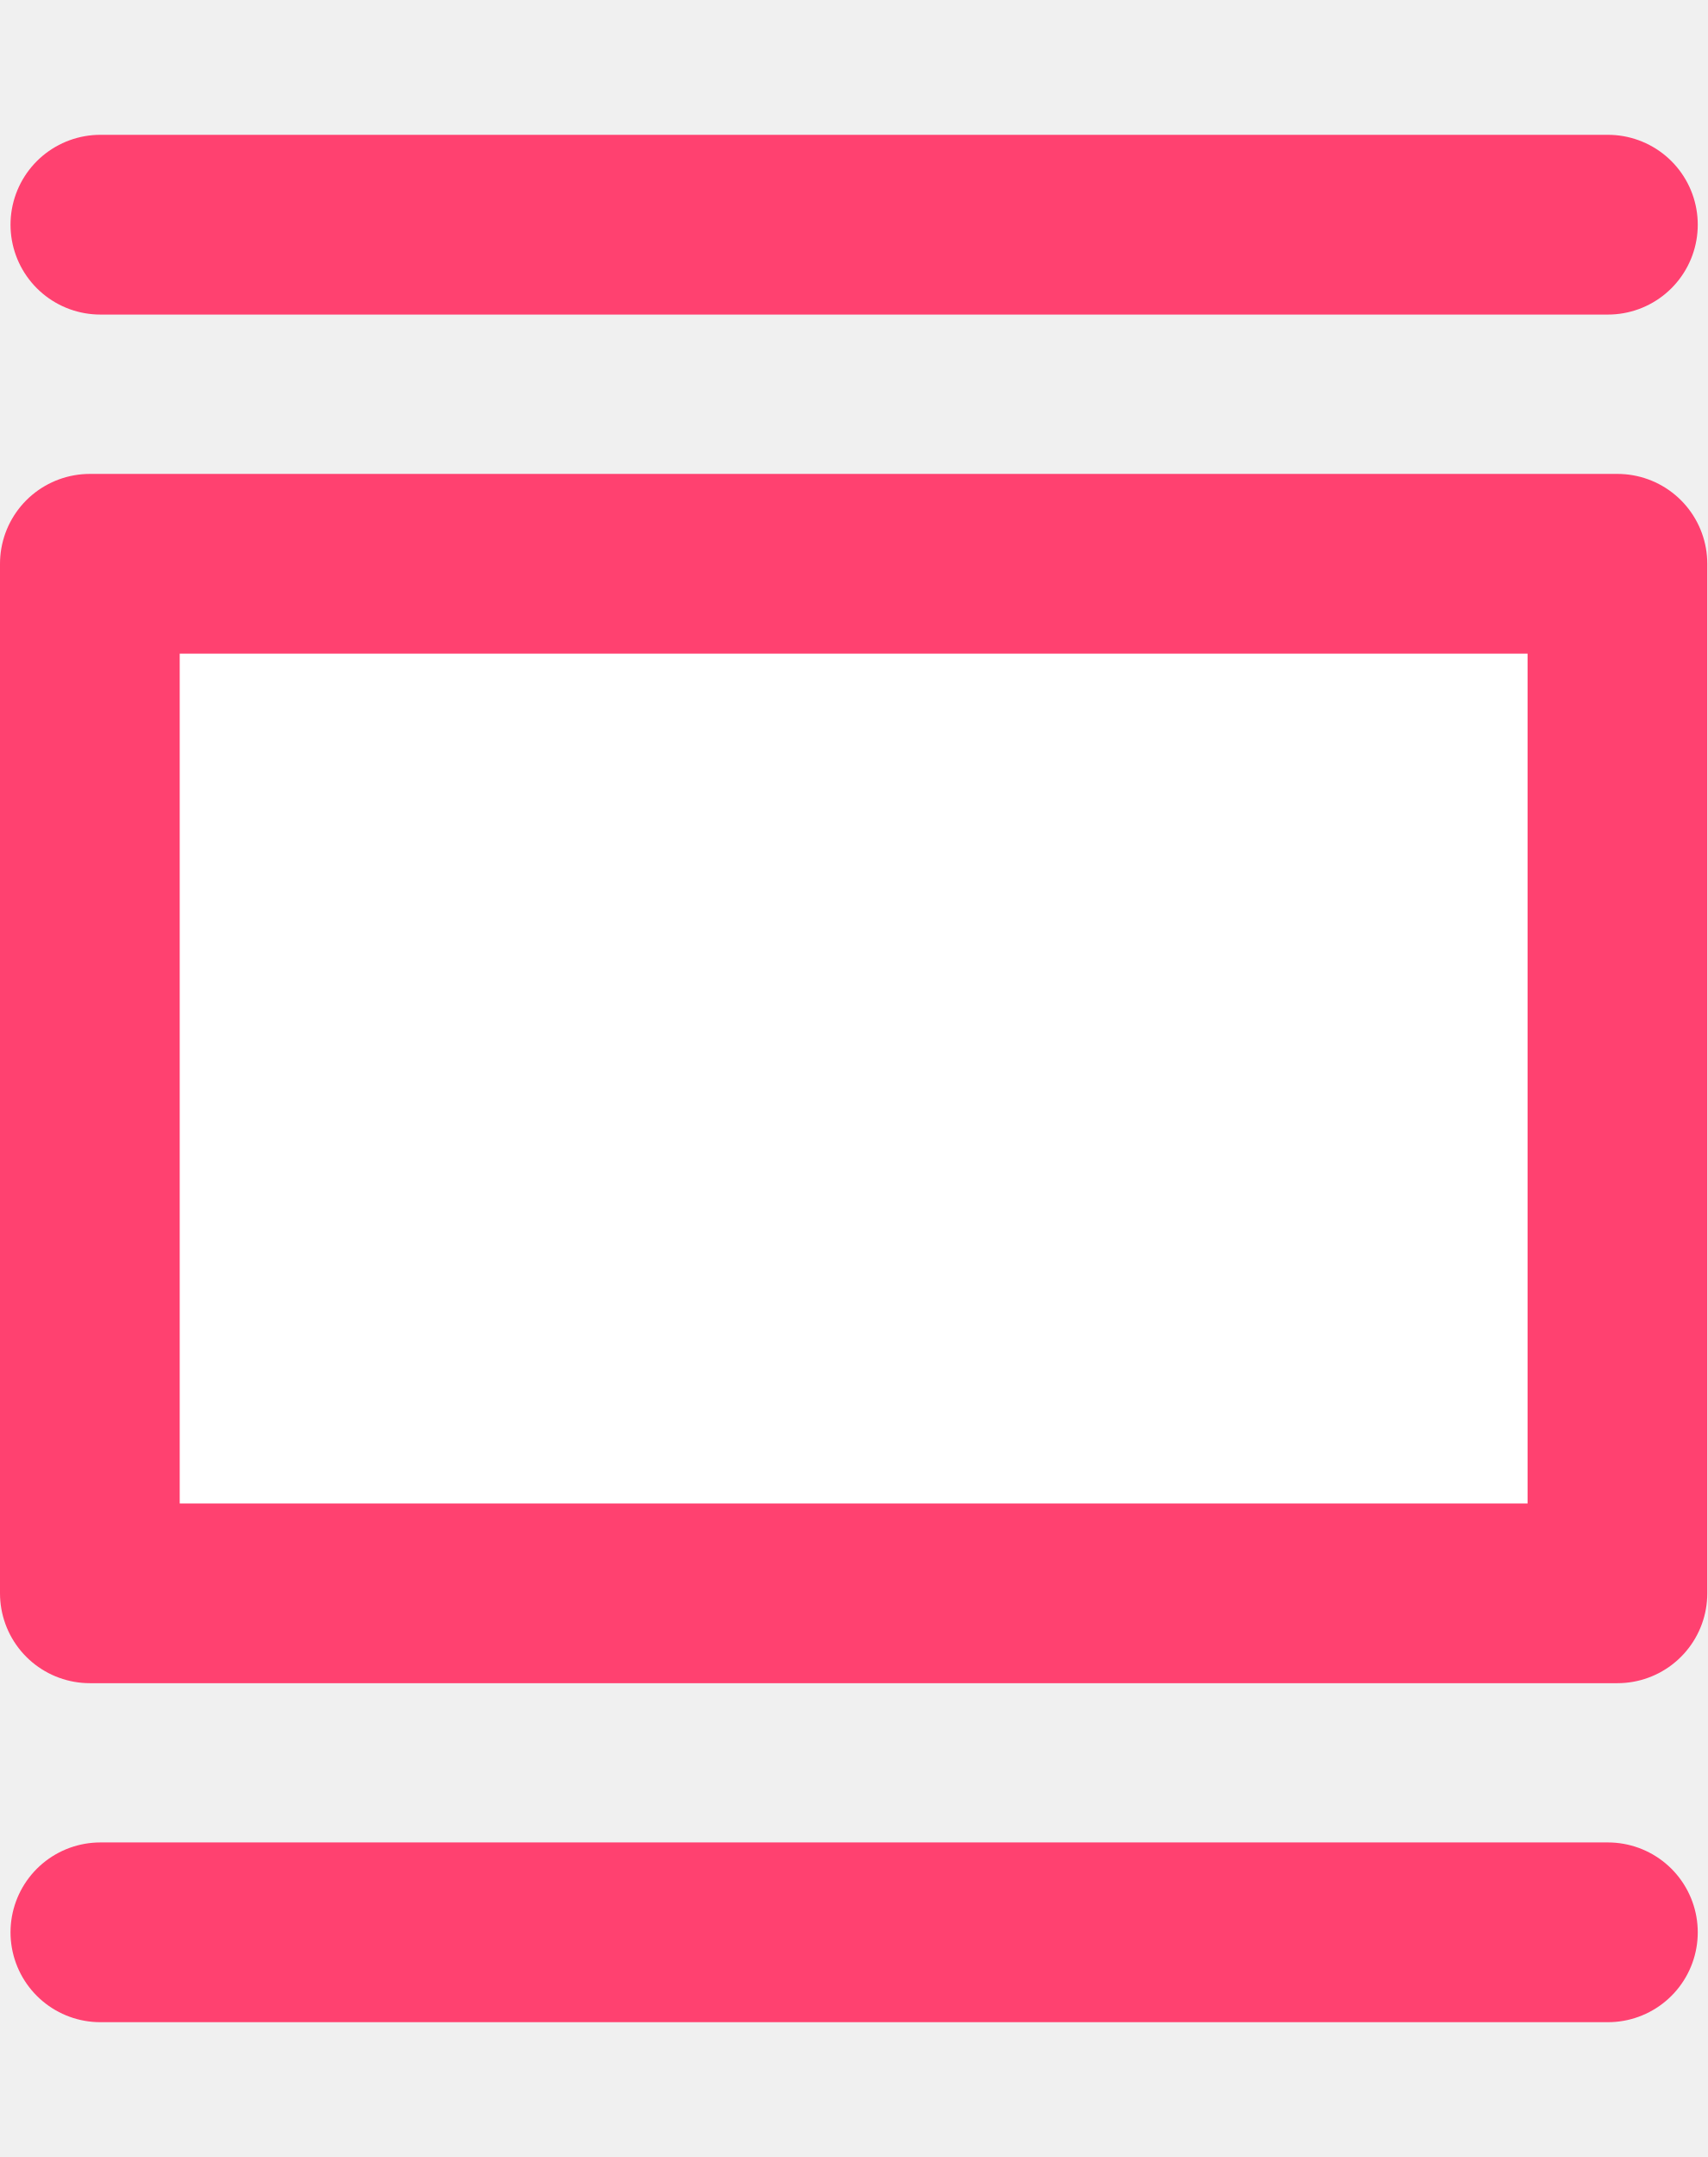
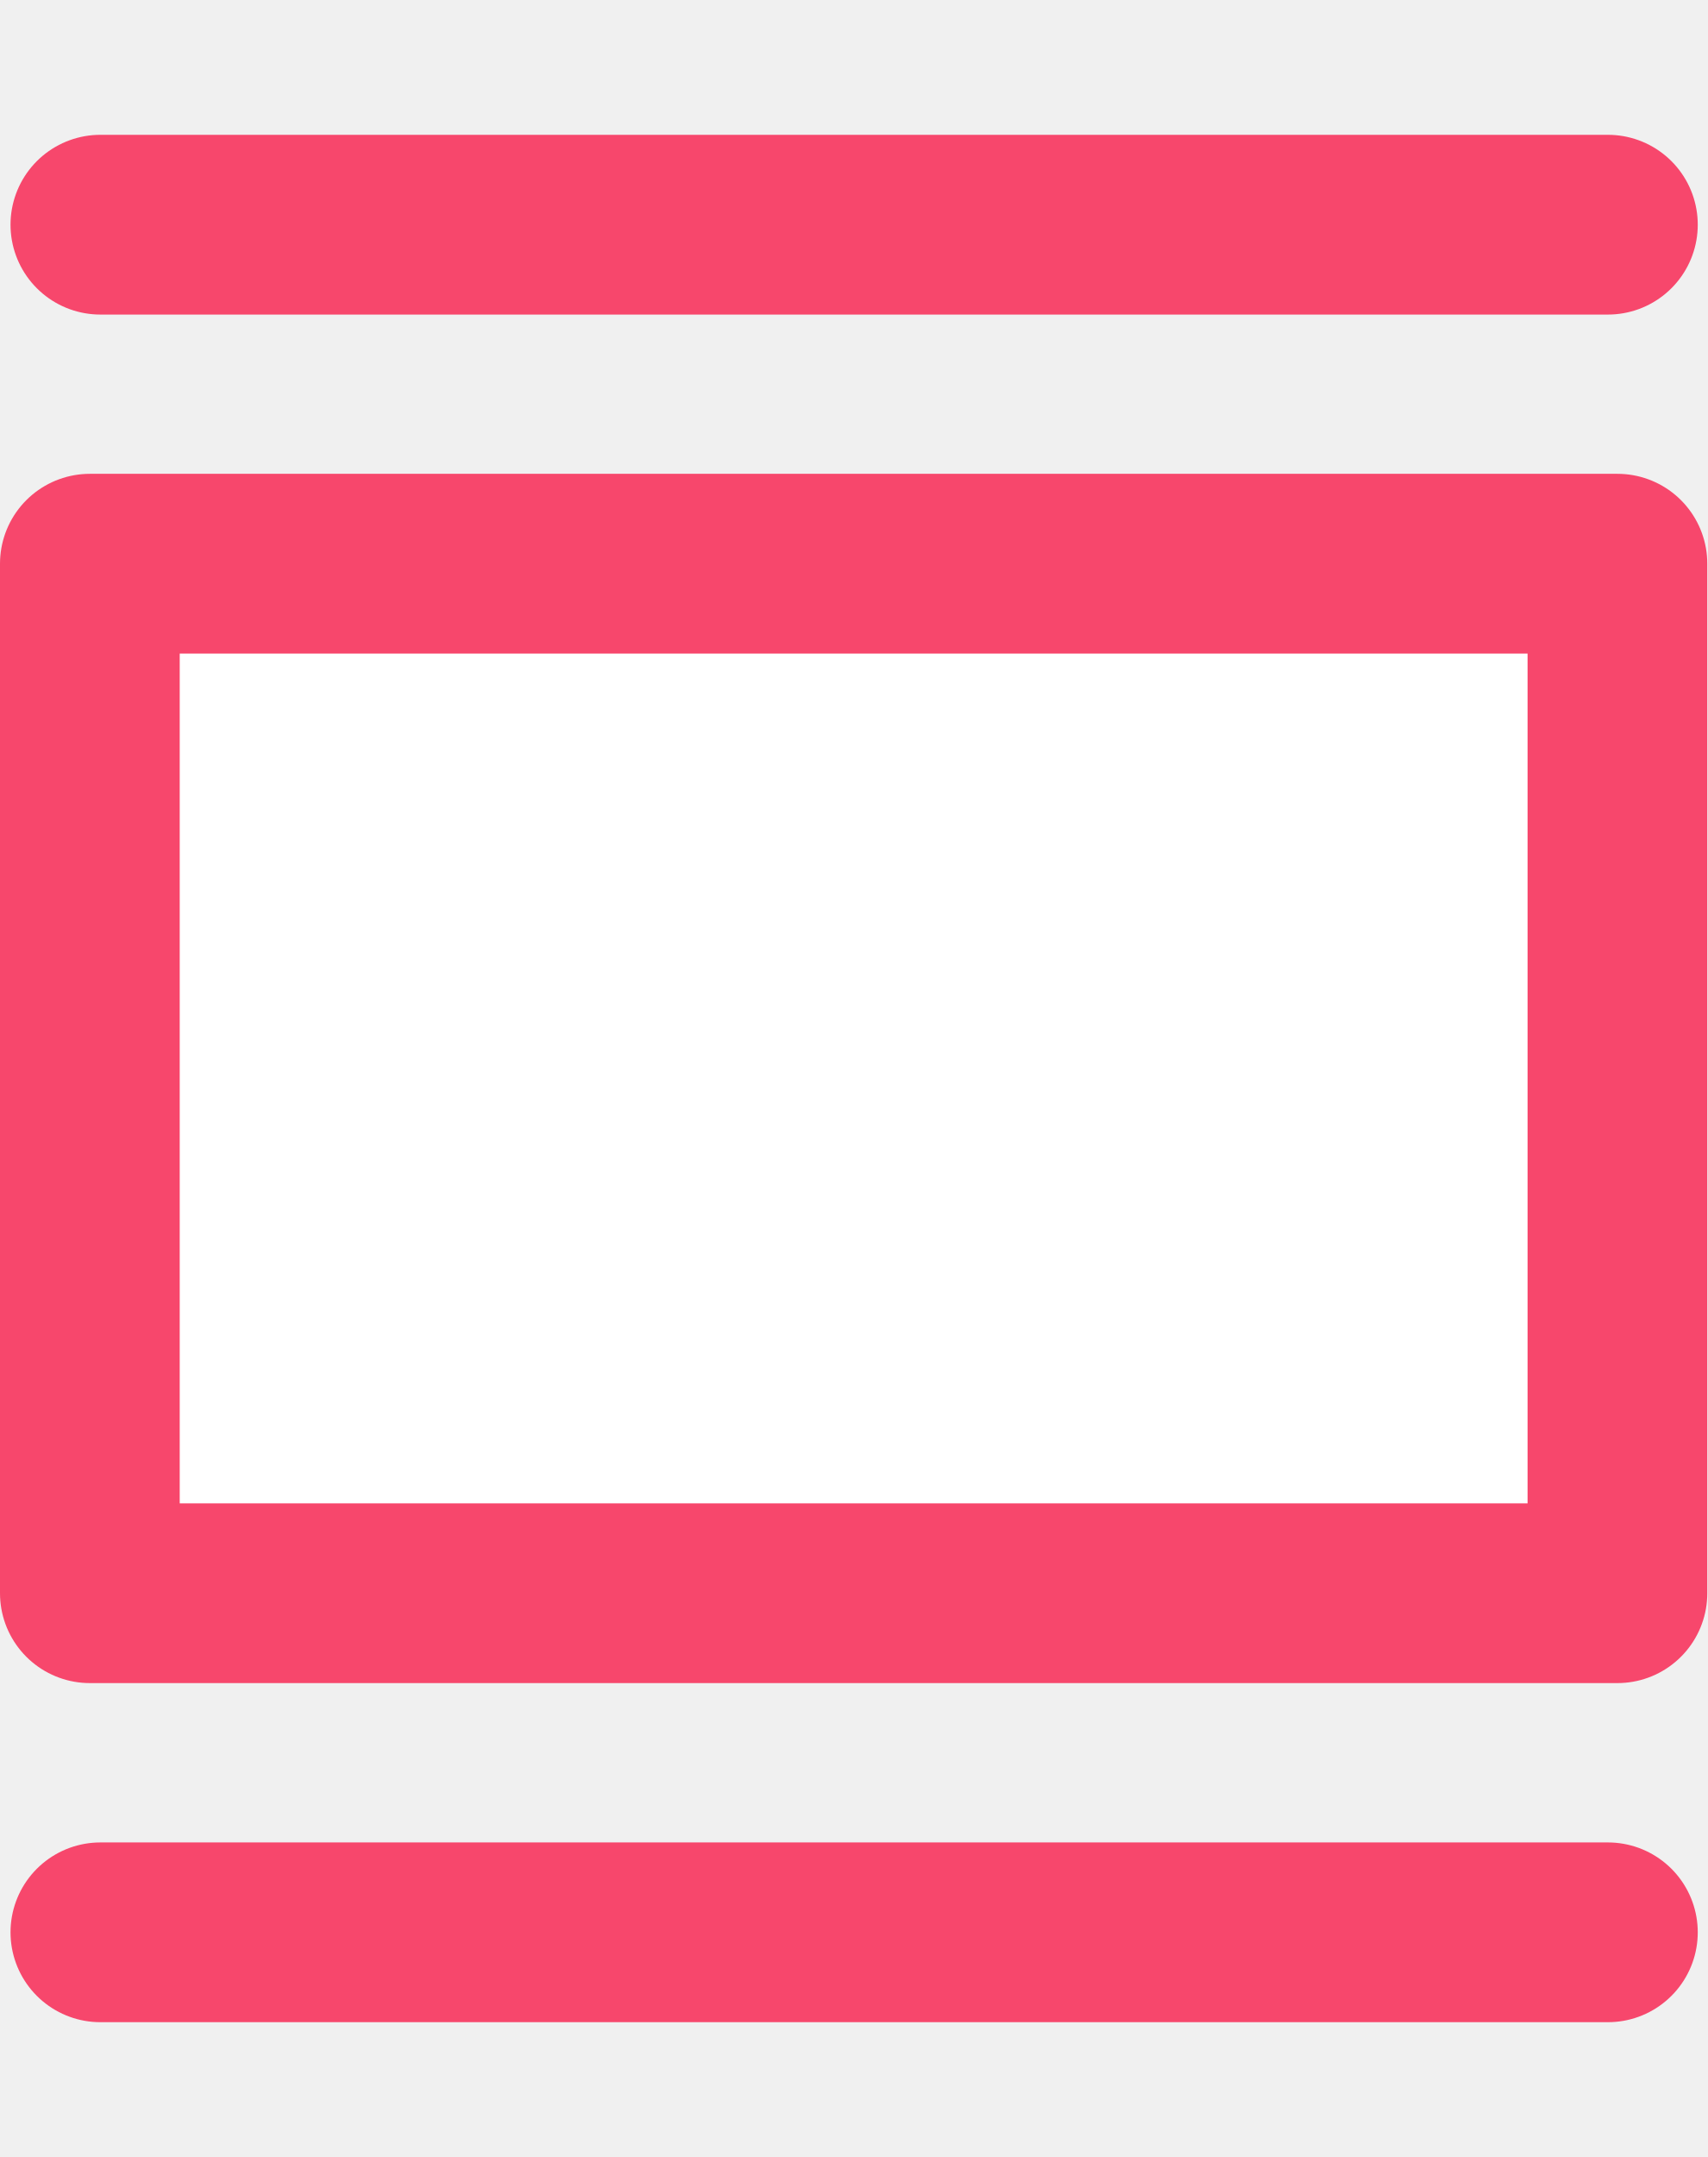
<svg xmlns="http://www.w3.org/2000/svg" width="19" height="24" viewBox="0 0 19 24" fill="none">
-   <path d="M18 6.273H1V17.728H18V6.273Z" fill="white" stroke="#FF4170" stroke-width="2" stroke-linecap="round" stroke-linejoin="round" />
-   <path d="M1.117 2.5H17.894" stroke="#FF4170" stroke-width="2" stroke-linecap="round" stroke-linejoin="round" />
-   <path d="M1.117 21.5H17.894" stroke="#FF4170" stroke-width="2" stroke-linecap="round" stroke-linejoin="round" />
+   <path d="M18 6.272H1V17.727H18V6.272Z" fill="white" stroke="#F7476C" stroke-width="2" stroke-linecap="round" stroke-linejoin="round" />
+   <path d="M1.117 2.5H17.894" stroke="#F7476C" stroke-width="2" stroke-linecap="round" stroke-linejoin="round" />
+   <path d="M1.117 21.5H17.894" stroke="#F7476C" stroke-width="2" stroke-linecap="round" stroke-linejoin="round" />
</svg>
